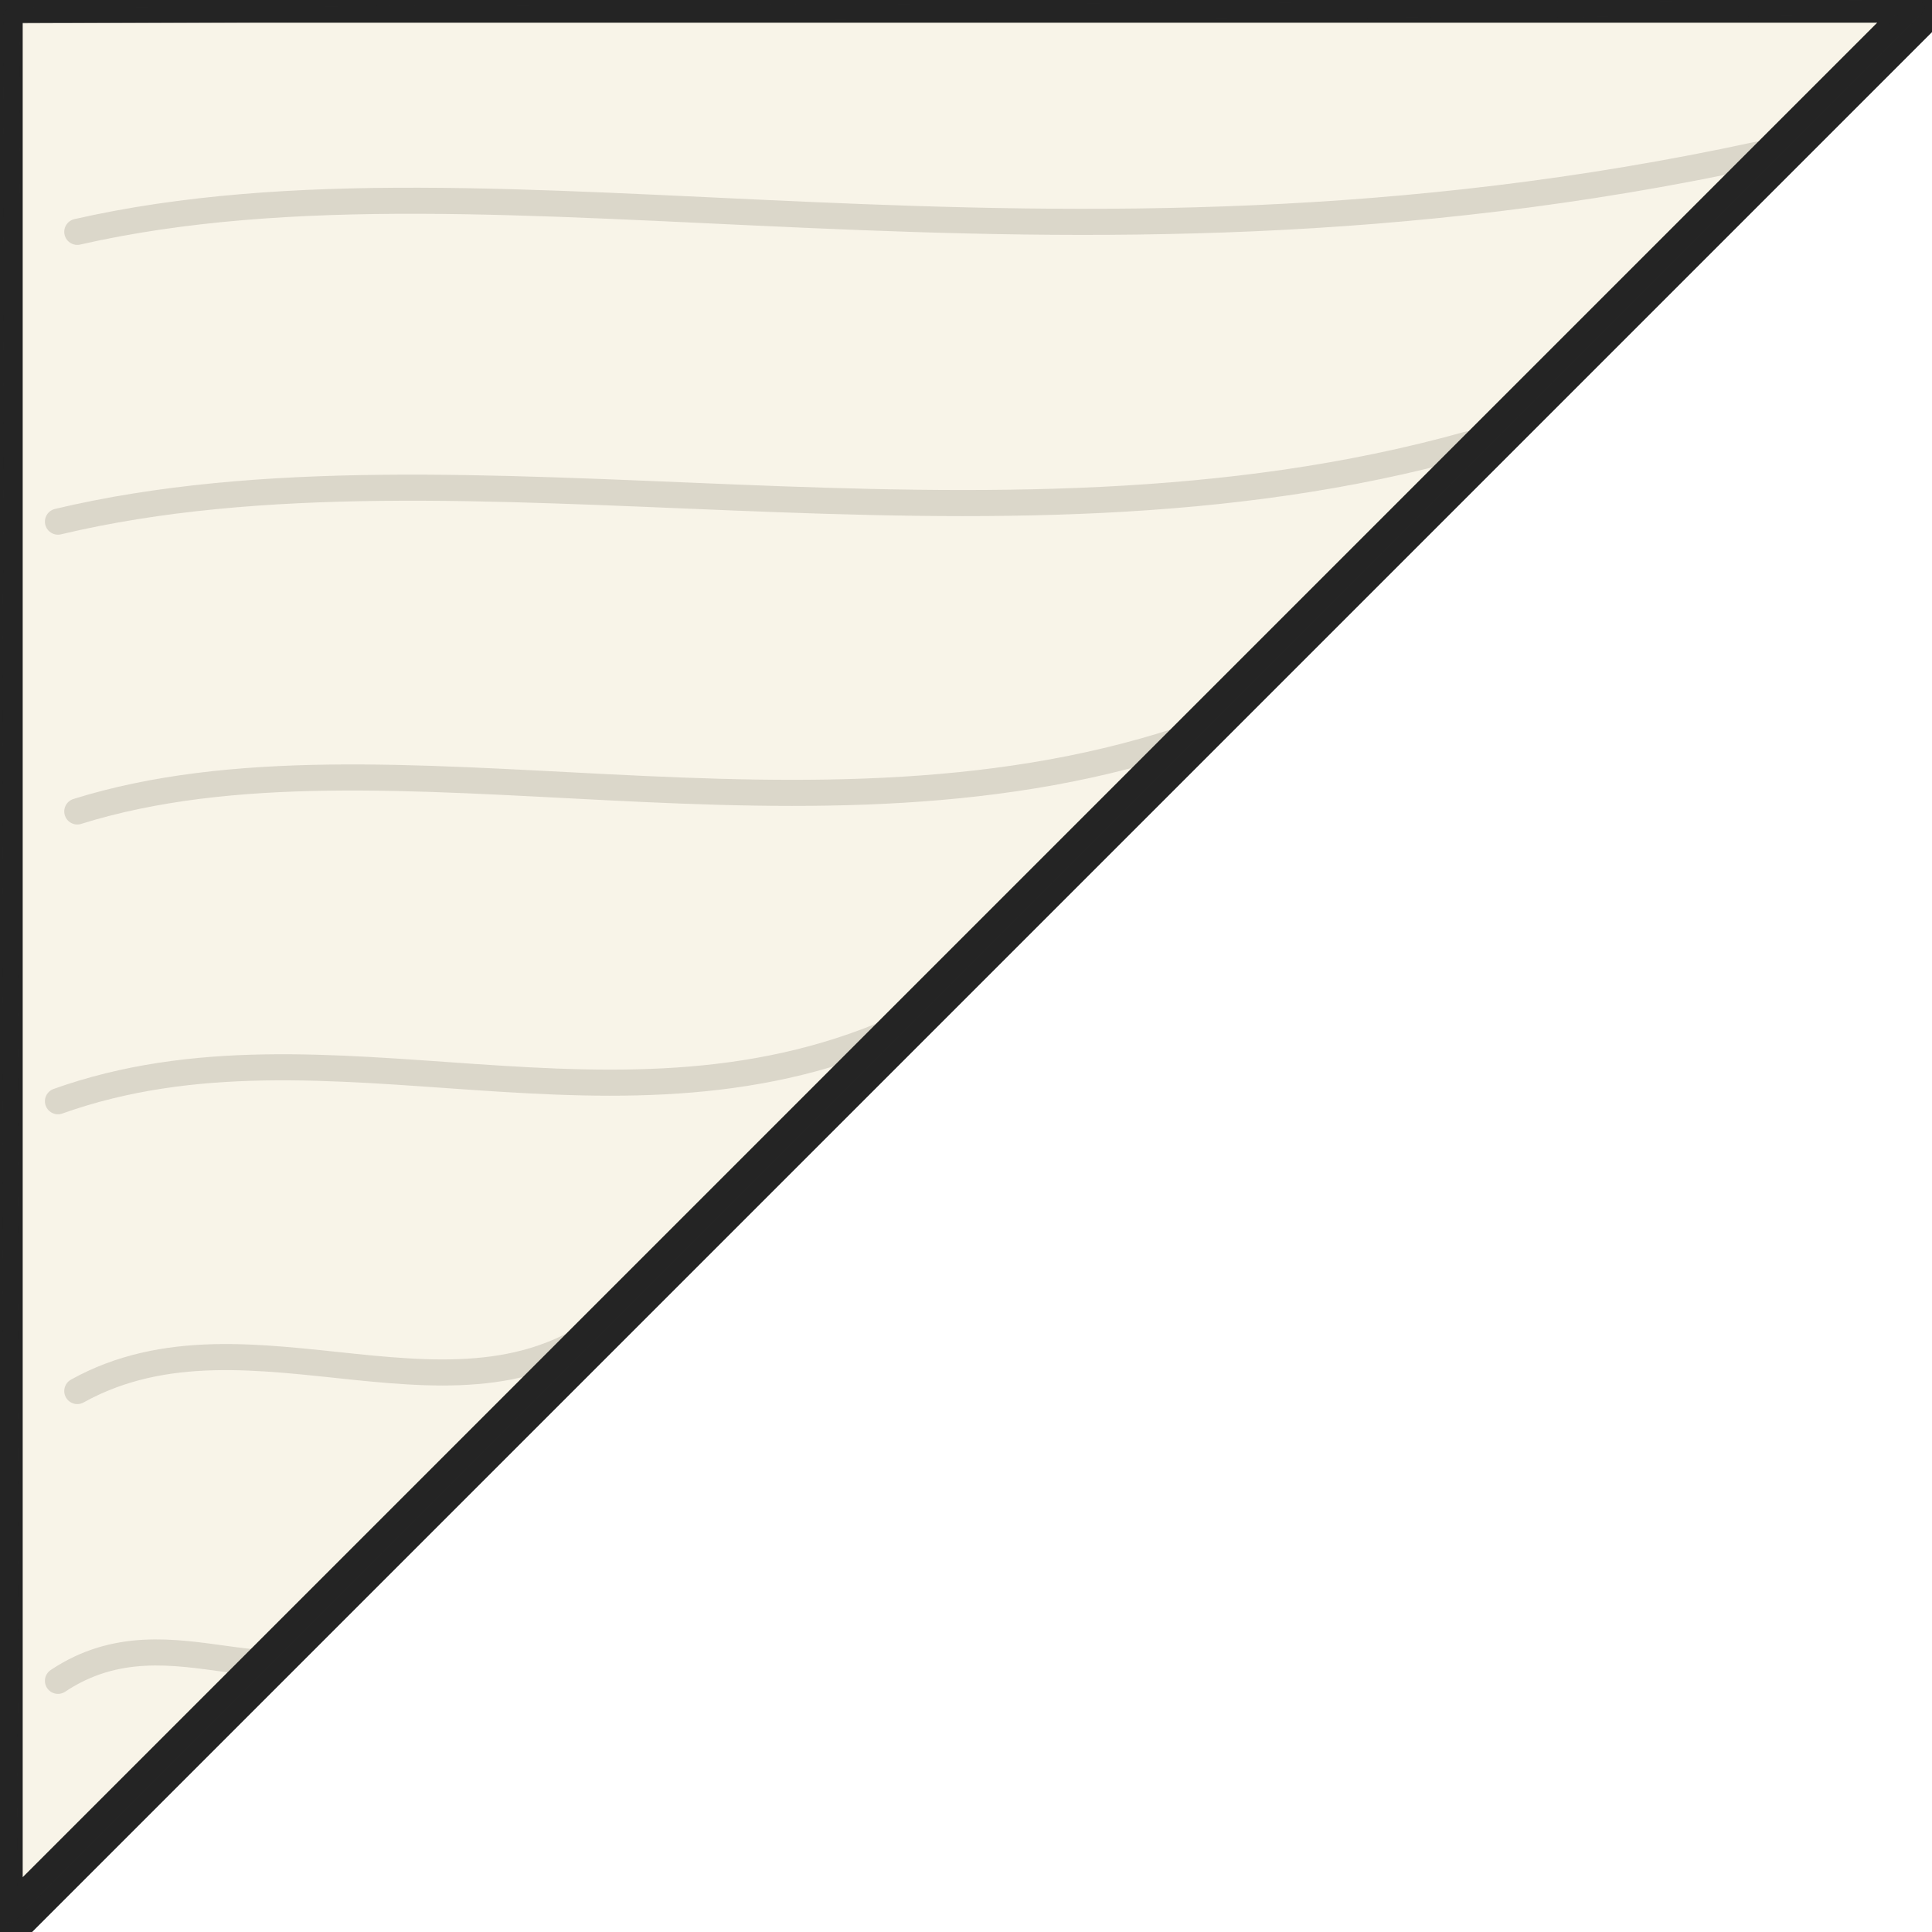
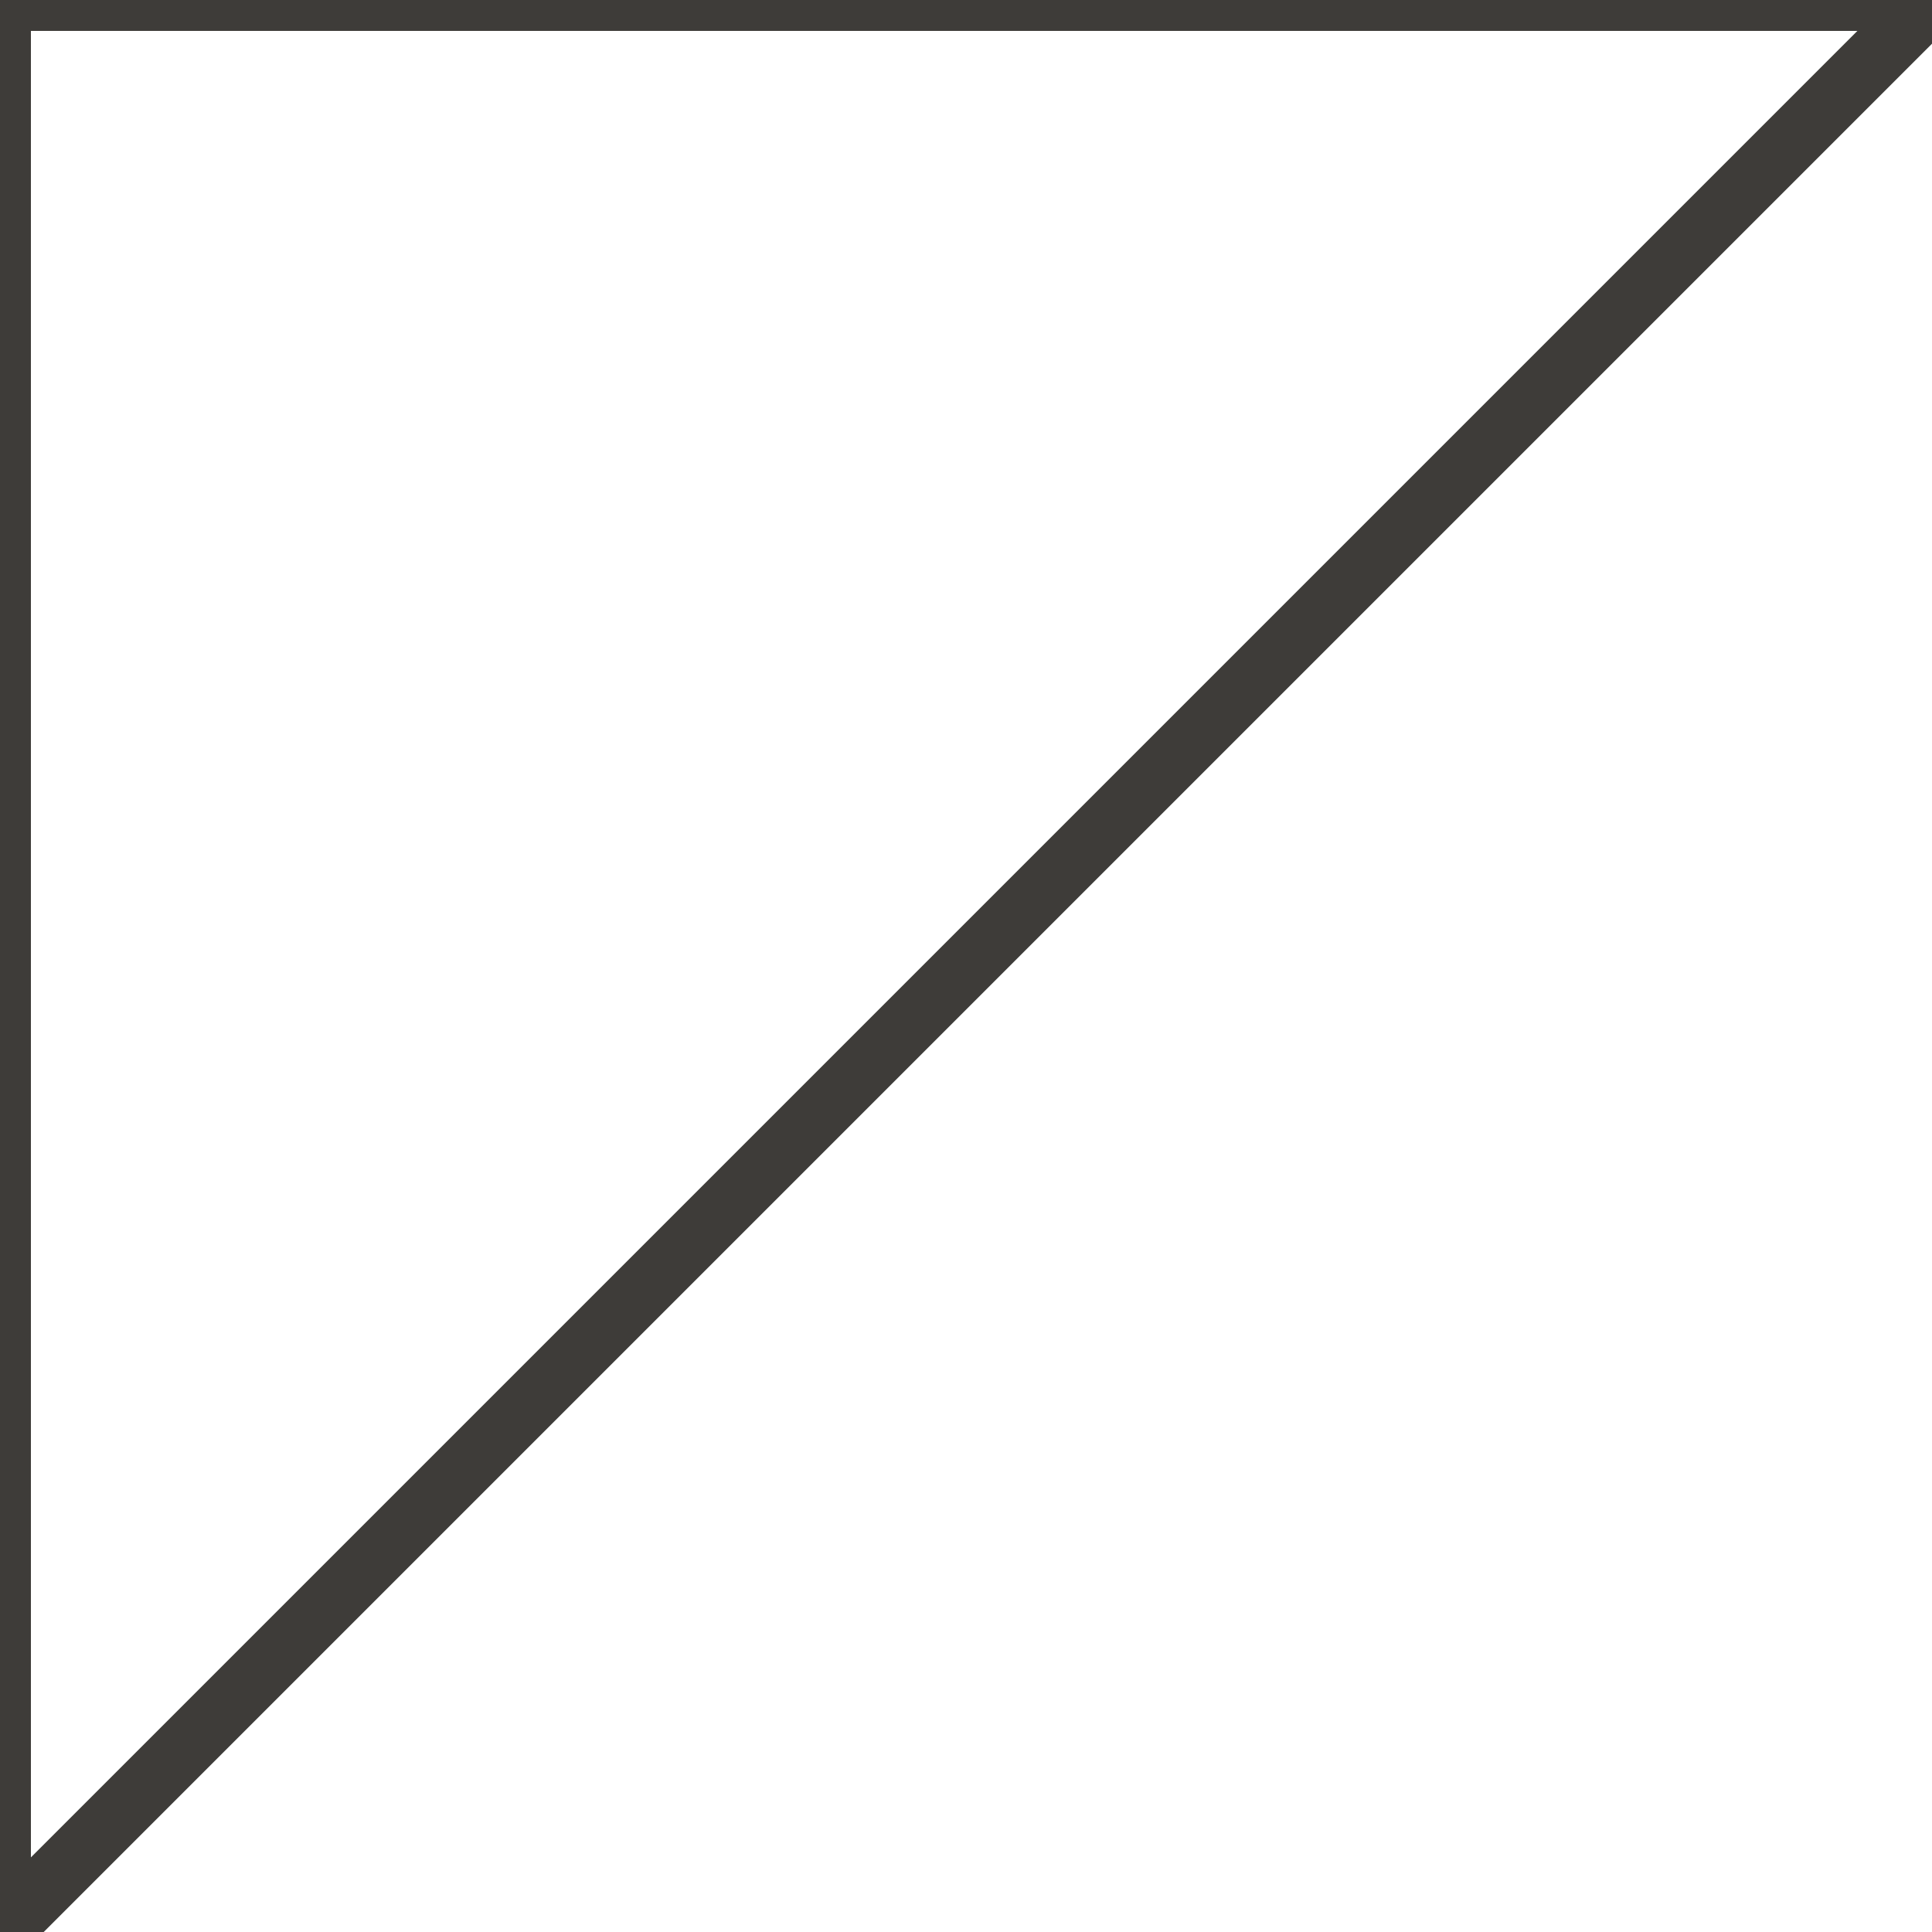
- <svg xmlns="http://www.w3.org/2000/svg" viewBox="0 0 100 100">
+ <svg xmlns="http://www.w3.org/2000/svg" width="100" height="100" viewBox="0 0 100 100">
  <defs>
-     <clipPath id="triangle-clip-white">
-       <path d="M-1 -1 L101 -1 L-1 101 Z" />
+     <clipPath id="triangle-pencil">
+       <path d="M 7 8 L 91 8 L 7 92 Z" />
    </clipPath>
  </defs>
-   <path d="M-1 -1 L101 -1 L-1 101 Z" fill="#f8f4e8" />
-   <g clip-path="url(#triangle-clip-white)" fill="none" stroke="#b7b1a5" stroke-width="1.35" stroke-linecap="round" opacity="0.44">
-     <path d="M4 12 C26 7 54 16 91 8" />
-     <path d="M3 27 C24 22 51 30 76 23" />
-     <path d="M4 42 C20 37 42 45 62 38" />
-     <path d="M3 57 C17 52 32 60 47 53" />
-     <path d="M4 72 C13 67 24 75 32 68" />
-     <path d="M3 87 C9 83 15 89 19 84" />
+   <g clip-path="url(#triangle-pencil)" fill="none" stroke-linecap="round">
+ 
+ </g>
+   <g fill="none" stroke="#292724" stroke-linecap="round" stroke-linejoin="round">
+     <path d="M 0 0 L 100 0 L 0 100 Z" stroke-width="3.2" opacity="0.9" />
  </g>
-   <path d="M0 0 L100 0 L0 100 Z" fill="none" stroke="#242424" stroke-width="2.35" stroke-linecap="round" stroke-linejoin="round" />
-   <path d="M.6 .8 L99.2 .4 L.5 99.1 Z" fill="none" stroke="#242424" stroke-width="0.82" stroke-linecap="round" stroke-linejoin="round" opacity="0.58" />
</svg>
